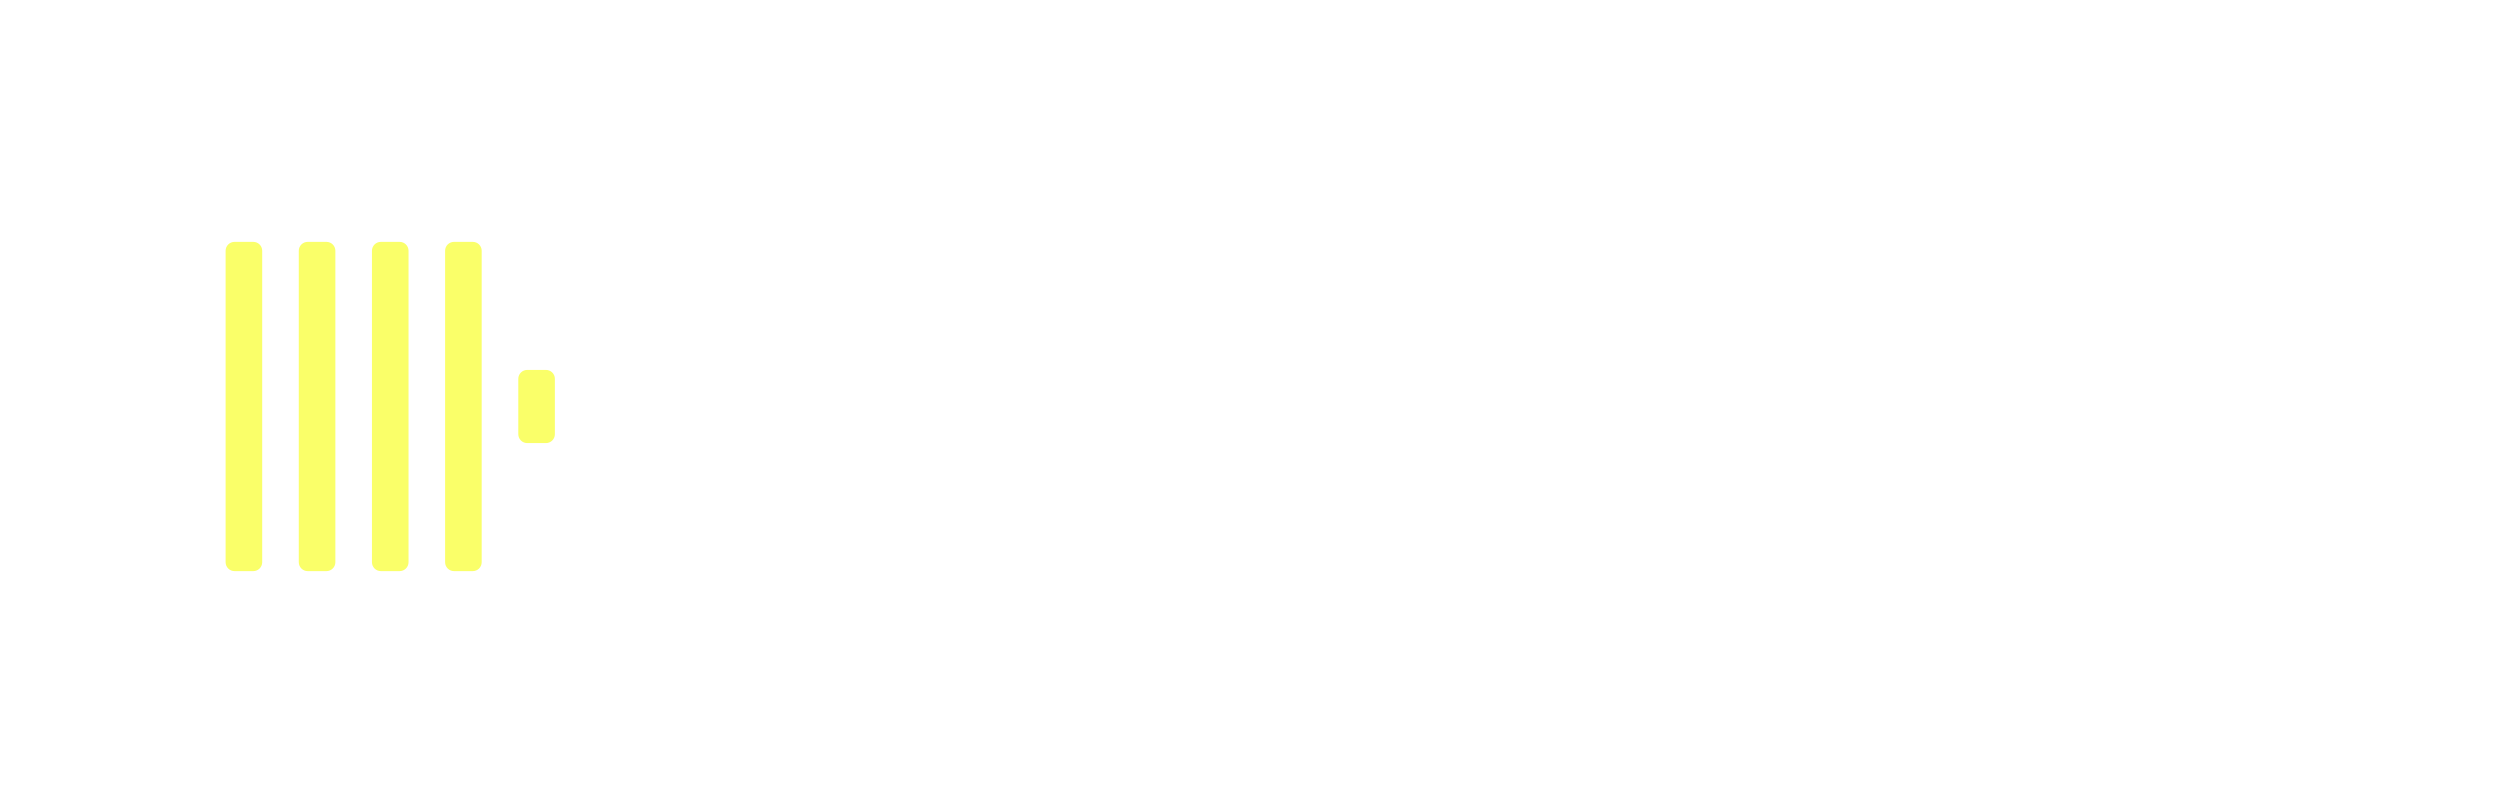
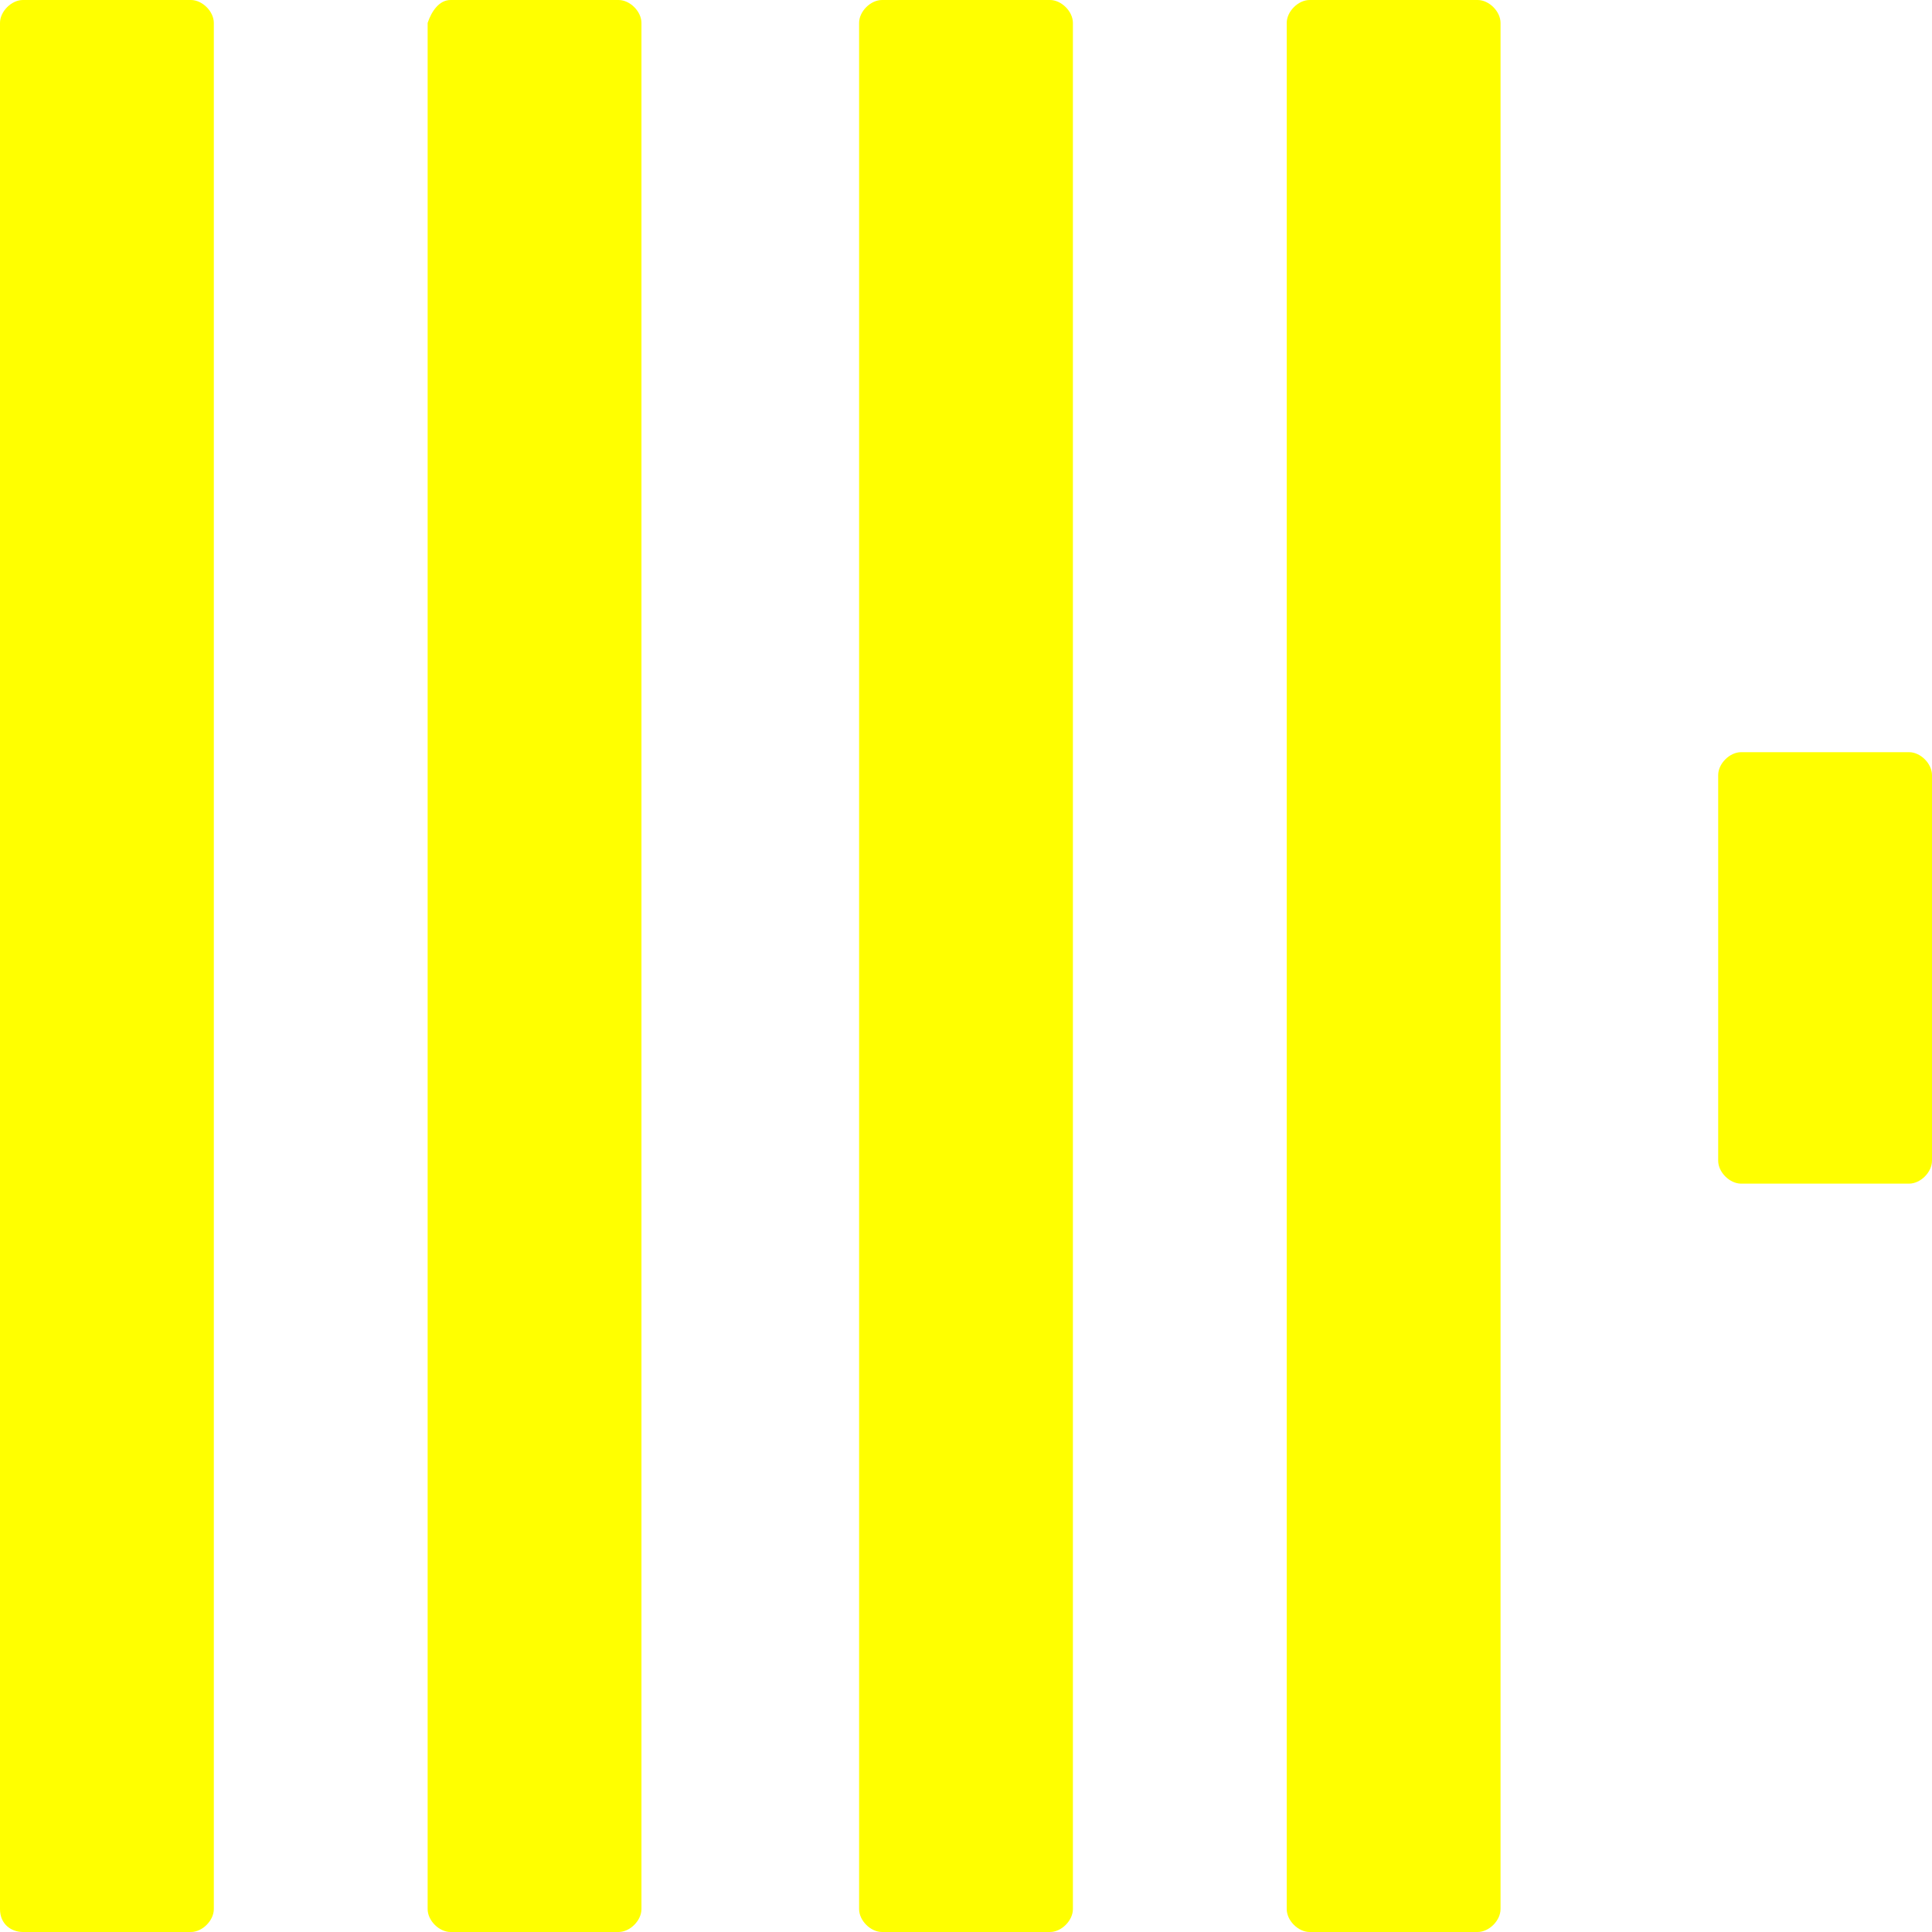
- <svg xmlns="http://www.w3.org/2000/svg" width="123" height="39" viewBox="0 0 123 39" fill="none">
-   <rect x="11.1" y="11.9" width="1.8" height="16.199" rx="0.438" fill="#FAFF69" />
-   <rect x="14.7" y="11.9" width="1.8" height="16.199" rx="0.438" fill="#FAFF69" />
-   <rect x="18.3" y="11.9" width="1.8" height="16.199" rx="0.438" fill="#FAFF69" />
-   <rect x="21.899" y="11.9" width="1.8" height="16.199" rx="0.438" fill="#FAFF69" />
-   <rect x="25.5" y="18.2" width="1.8" height="3.6" rx="0.438" fill="#FAFF69" />
+ <svg xmlns="http://www.w3.org/2000/svg" version="1.1" id="Layer_1" x="0px" y="0px" viewBox="0 0 50.6 50.6" style="enable-background:new 0 0 50.6 50.6;" xml:space="preserve">
+   <g>
+     <g>
+       <path d="M0.6,0H5c0.3,0,0.6,0.3,0.6,0.6V50c0,0.3-0.3,0.6-0.6,0.6H0.6C0.3,50.6,0,50.4,0,50V0.6C0,0.3,0.3,0,0.6,0z" fill="yellow">
+    </path>
+       <path d="M11.8,0h4.4c0.3,0,0.6,0.3,0.6,0.6V50c0,0.3-0.3,0.6-0.6,0.6h-4.4c-0.3,0-0.6-0.3-0.6-0.6V0.6C11.3,0.3,11.5,0,11.8,0z" fill="yellow">
+    </path>
+       <path d="M23.1,0h4.4c0.3,0,0.6,0.3,0.6,0.6V50c0,0.3-0.3,0.6-0.6,0.6h-4.4c-0.3,0-0.6-0.3-0.6-0.6V0.6C22.5,0.3,22.8,0,23.1,0z" fill="yellow">
+    </path>
+       <path d="M34.3,0h4.4c0.3,0,0.6,0.3,0.6,0.6V50c0,0.3-0.3,0.6-0.6,0.6h-4.4c-0.3,0-0.6-0.3-0.6-0.6V0.6C33.7,0.3,34,0,34.3,0z" fill="yellow">
+    </path>
+       <path d="M45.6,19.7H50c0.3,0,0.6,0.3,0.6,0.6v10.1c0,0.3-0.3,0.6-0.6,0.6h-4.4c-0.3,0-0.6-0.3-0.6-0.6V20.3             C45,20,45.3,19.7,45.6,19.7z" fill="yellow">
+    </path>
+     </g>
+   </g>
</svg>
